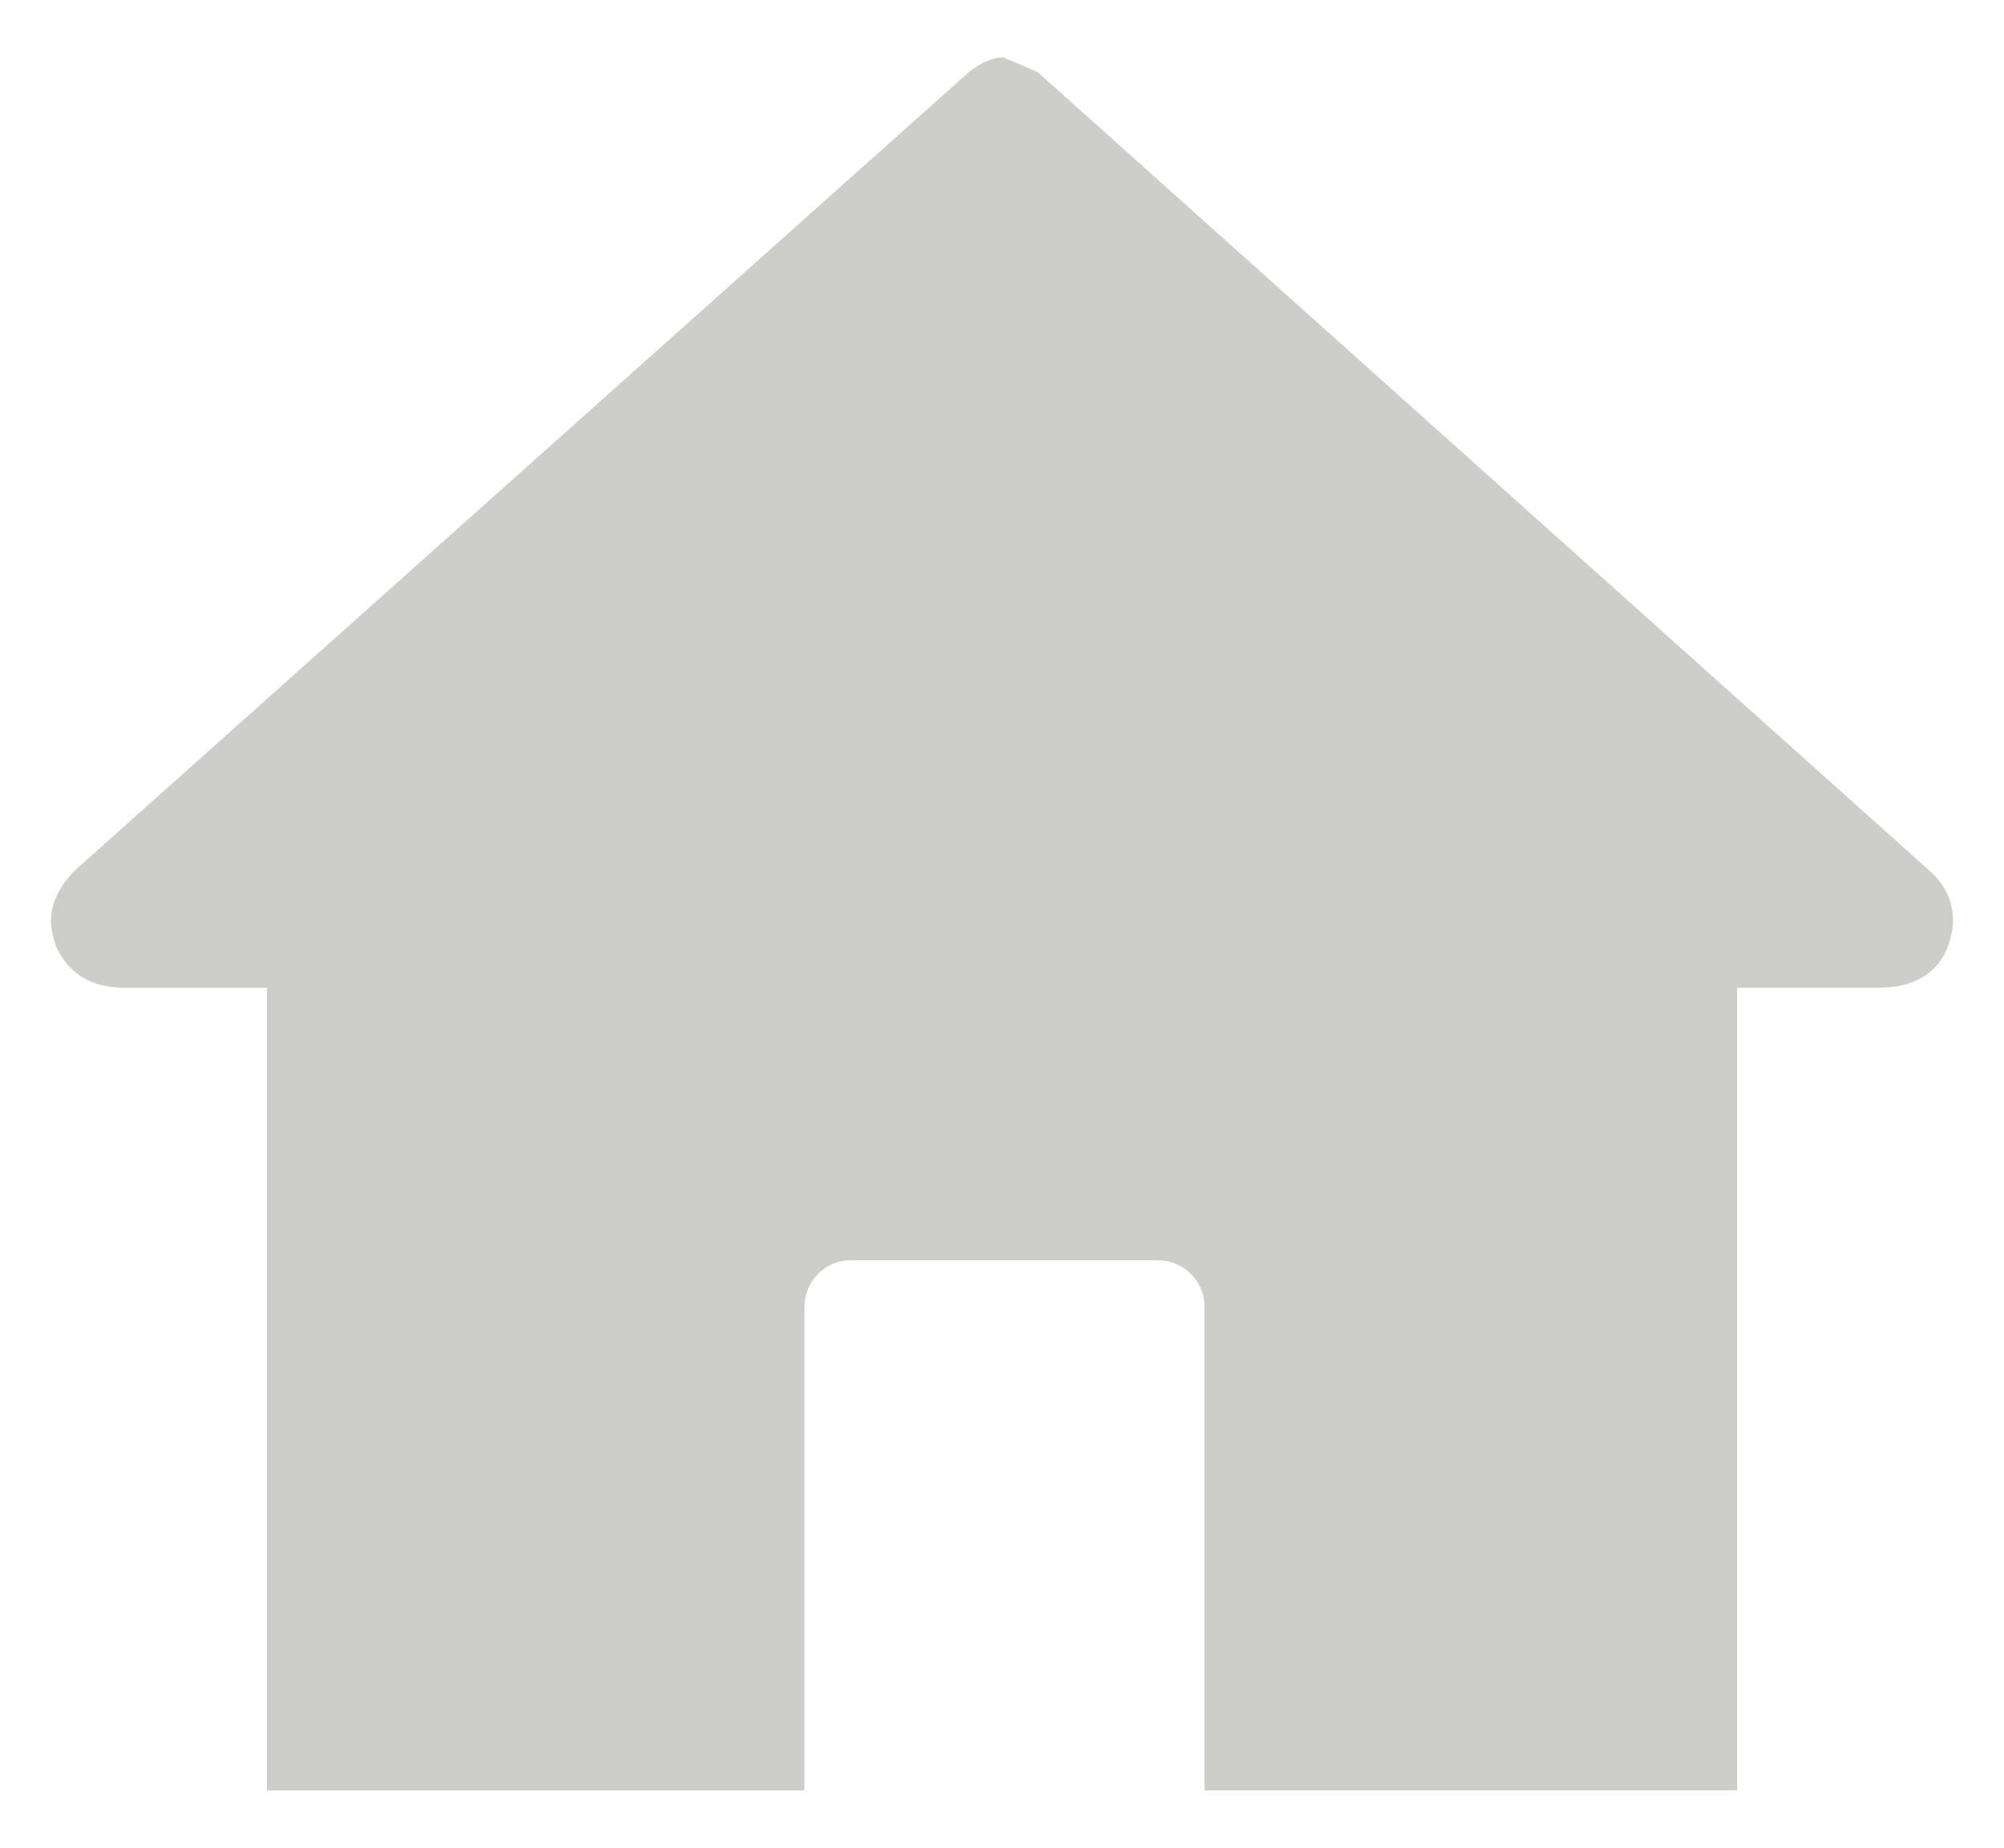
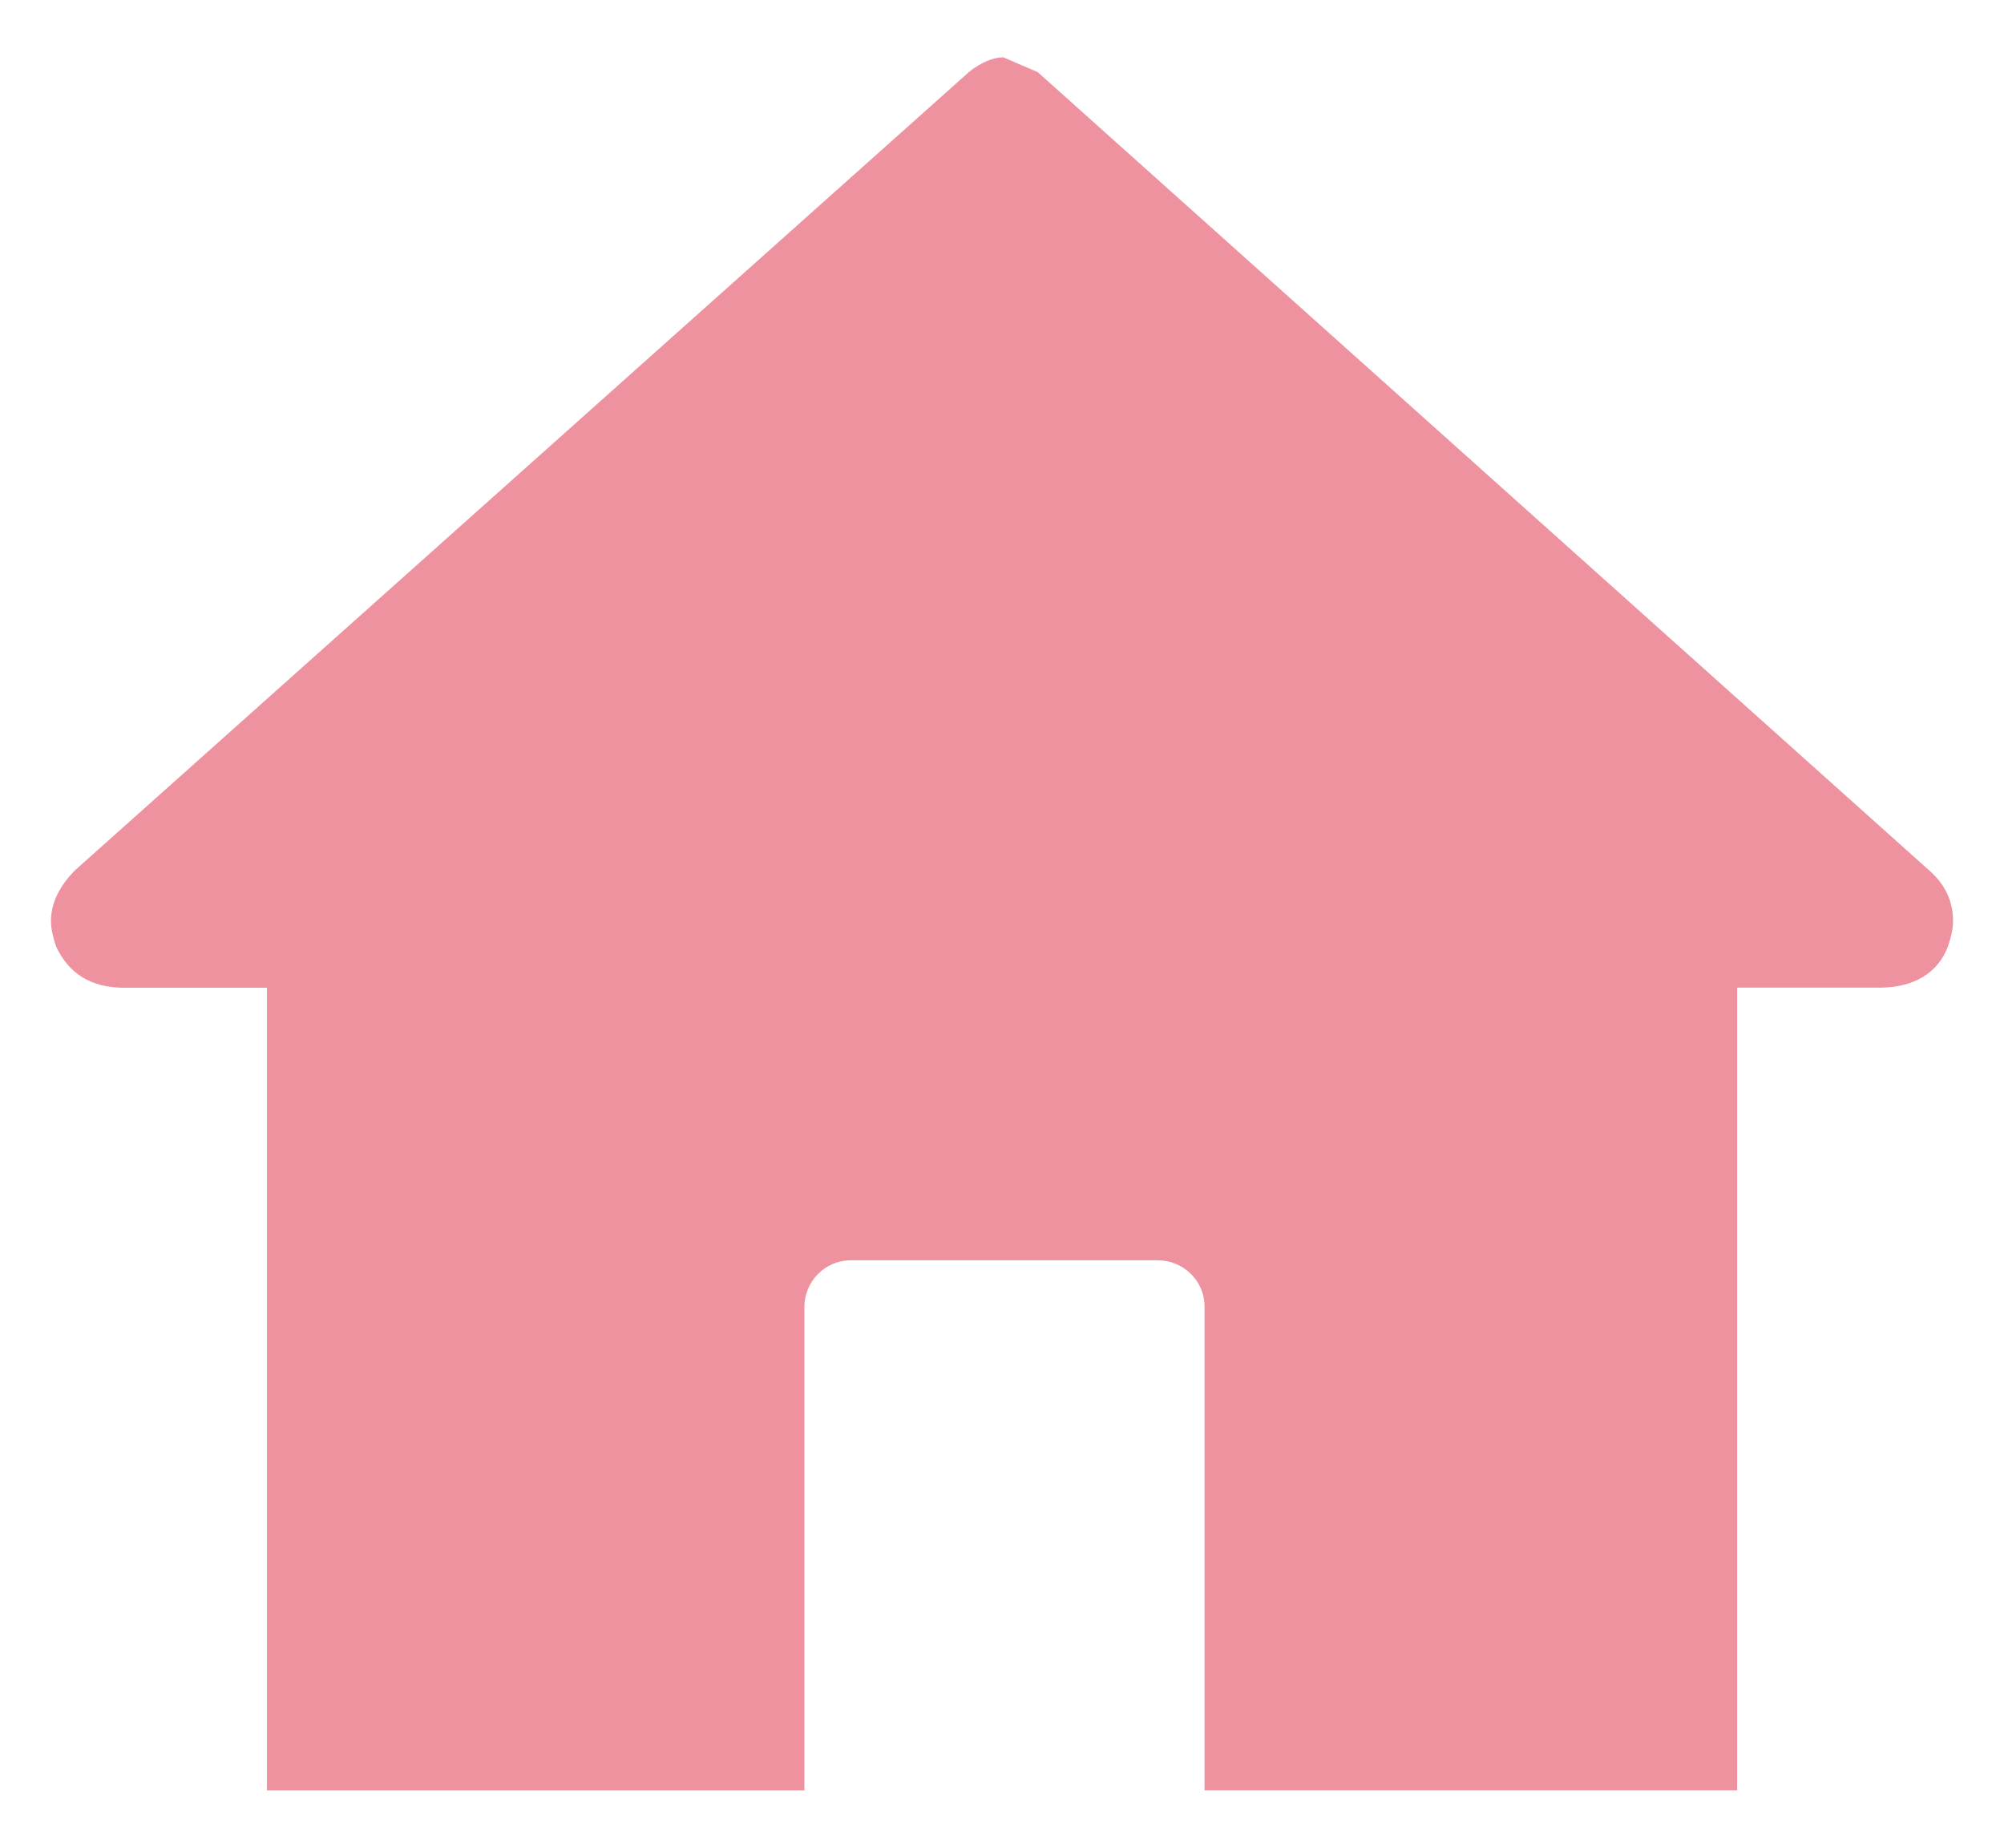
<svg xmlns="http://www.w3.org/2000/svg" version="1.1" id="Layer_1" x="0px" y="0px" width="53.333px" height="49.167px" viewBox="0 0 53.333 49.167" enable-background="new 0 0 53.333 49.167" xml:space="preserve">
-   <path fill="#CDCDCA" d="M1.487,25.17c-0.065-0.195-0.131-0.455-0.131-0.652c0-0.458,0.196-0.915,0.652-1.371L25.785,1.918  c0.326-0.262,0.653-0.393,0.916-0.393l0.914,0.393l23.711,21.229c0.457,0.393,0.651,0.85,0.651,1.371  c0,0.197-0.063,0.457-0.131,0.652c-0.261,0.72-0.915,1.111-1.827,1.111h-3.788v21.359H32.057V34.773c0-0.72-0.589-1.239-1.243-1.239  H22.65c-0.719,0-1.242,0.586-1.242,1.239v12.868H7.104V26.282H3.315C2.401,26.282,1.813,25.89,1.487,25.17z" />
-   <path display="none" fill="none" stroke="#CDCDCA" stroke-width="0.65" stroke-miterlimit="10" d="M68.987,87.67  c-0.065-0.194-0.131-0.455-0.131-0.651c0-0.459,0.196-0.915,0.652-1.372l23.776-21.229c0.326-0.262,0.653-0.393,0.916-0.393  l0.914,0.393l23.711,21.229c0.457,0.393,0.651,0.85,0.651,1.372c0,0.196-0.063,0.457-0.131,0.651  c-0.261,0.72-0.915,1.111-1.827,1.111h-3.788v21.359H99.557V97.274c0-0.721-0.589-1.242-1.243-1.242H90.15  c-0.719,0-1.242,0.588-1.242,1.242v12.867H74.604V88.782h-3.789C69.901,88.782,69.313,88.39,68.987,87.67z" />
+   <path fill="#EE929F" d="M1.487,25.169c-0.065-0.194-0.131-0.455-0.131-0.651c0-0.458,0.196-0.915,0.652-1.371L25.785,1.918  c0.326-0.262,0.653-0.393,0.916-0.393l0.915,0.393l23.711,21.229c0.457,0.393,0.65,0.85,0.65,1.371c0,0.197-0.062,0.457-0.131,0.651  c-0.262,0.721-0.915,1.111-1.827,1.111h-3.788V47.64H32.057V34.773c0-0.721-0.59-1.238-1.243-1.238H22.65  c-0.719,0-1.242,0.586-1.242,1.238v12.868H7.104V26.283H3.315C2.401,26.283,1.813,25.89,1.487,25.169z" />
+   <path display="none" fill="none" stroke="#CDCDCA" stroke-width="0.65" stroke-miterlimit="10" d="M68.987,87.669  c-0.064-0.193-0.131-0.455-0.131-0.65c0-0.459,0.195-0.915,0.652-1.372l23.775-21.229c0.326-0.262,0.653-0.393,0.916-0.393  l0.914,0.393l23.711,21.229c0.457,0.394,0.651,0.851,0.651,1.372c0,0.195-0.063,0.457-0.131,0.65  c-0.261,0.721-0.915,1.111-1.827,1.111h-3.788v21.359H99.557V97.274c0-0.722-0.59-1.241-1.243-1.241H90.15  c-0.719,0-1.241,0.588-1.241,1.241v12.867H74.604V88.783h-3.789C69.901,88.783,69.313,88.39,68.987,87.669z" />
  <g id="Your_Icon" display="none">
-     <path display="inline" fill="none" stroke="#CDCDCA" stroke-width="0.65" stroke-miterlimit="10" d="M124.974,44.208   c0,0-4.061,0.281-8.361,0.521c-1.6-1.793-1.382-6.299-1.18-8.412c1.676-1.846,3.156-4.189,4.034-6.848   c0.091,0.146,0.192,0.275,0.329,0.348c1.5,0.826,1.127-2.552,1.199-3.977c0.073-1.426,1.127-3.301,0-3.301   c-0.305,0-0.526,0.045-0.699,0.108c-0.207-8.146-2.155-14.491-11.98-14.491c-10.463,0-11.867,6.432-11.994,14.655   c-0.164-0.144-0.455-0.272-0.986-0.272c-1.127,0-0.075,1.875,0,3.301c0.074,1.425-0.299,4.803,1.201,3.977   c0.221-0.122,0.371-0.361,0.475-0.67c0.802,2.715,2.221,5.116,3.867,7.016c0.209,2.031,0.48,6.713-1.151,8.555   c-4.323-0.235-8.368-0.51-8.368-0.51c-3.979,0-7.204,3.224-7.204,7.201v3.602h48.022v-3.602   C132.177,47.433,128.951,44.208,124.974,44.208z" />
+     <path display="inline" fill="none" stroke="#CDCDCA" stroke-width="0.65" stroke-miterlimit="10" d="M124.974,44.208   c0,0-4.062,0.281-8.361,0.521c-1.6-1.793-1.382-6.299-1.18-8.412c1.676-1.846,3.155-4.188,4.034-6.849   c0.091,0.146,0.191,0.275,0.328,0.349c1.5,0.826,1.127-2.552,1.199-3.978c0.073-1.425,1.127-3.3,0-3.3   c-0.305,0-0.525,0.045-0.699,0.108c-0.207-8.146-2.154-14.491-11.979-14.491c-10.463,0-11.866,6.432-11.994,14.655   c-0.163-0.144-0.454-0.272-0.985-0.272c-1.127,0-0.075,1.875,0,3.3c0.074,1.426-0.299,4.804,1.201,3.978   c0.221-0.122,0.371-0.36,0.475-0.67c0.802,2.715,2.221,5.116,3.867,7.017c0.209,2.03,0.479,6.713-1.151,8.555   c-4.323-0.235-8.368-0.51-8.368-0.51c-3.979,0-7.204,3.224-7.204,7.201v3.602h48.022V51.41   C132.176,47.433,128.952,44.208,124.974,44.208z" />
  </g>
  <g id="Your_Icon_1_" display="none">
-     <path display="inline" fill="#CDCDCA" d="M43.474,37.208c0,0-4.061,0.281-8.361,0.521c-1.6-1.793-1.382-6.299-1.18-8.412   c1.676-1.844,3.156-4.189,4.034-6.85c0.091,0.148,0.192,0.277,0.329,0.35c1.5,0.826,1.127-2.553,1.199-3.977   c0.073-1.426,1.127-3.301,0-3.301c-0.305,0-0.526,0.045-0.699,0.108c-0.207-8.146-2.155-14.491-11.98-14.491   c-10.463,0-11.867,6.432-11.994,14.655c-0.164-0.144-0.455-0.272-0.986-0.272c-1.127,0-0.075,1.875,0,3.301   c0.074,1.424-0.299,4.803,1.201,3.977c0.221-0.121,0.371-0.361,0.475-0.67c0.802,2.715,2.221,5.115,3.867,7.016   c0.209,2.031,0.48,6.713-1.151,8.555c-4.323-0.235-8.368-0.512-8.368-0.512c-3.979,0-7.204,3.226-7.204,7.203v3.602h48.022v-3.602   C50.677,40.433,47.451,37.208,43.474,37.208z" />
+     <path display="inline" fill="#CDCDCA" d="M43.474,37.208c0,0-4.062,0.281-8.361,0.521c-1.6-1.793-1.382-6.299-1.18-8.412   c1.676-1.844,3.155-4.188,4.034-6.85c0.091,0.148,0.191,0.277,0.328,0.35c1.5,0.826,1.127-2.553,1.199-3.977   c0.073-1.426,1.127-3.301,0-3.301c-0.305,0-0.525,0.045-0.699,0.108C38.588,7.501,36.641,1.156,26.816,1.156   c-10.463,0-11.867,6.432-11.994,14.655c-0.164-0.144-0.455-0.272-0.986-0.272c-1.127,0-0.075,1.875,0,3.301   c0.074,1.424-0.299,4.803,1.201,3.977c0.221-0.121,0.371-0.361,0.475-0.67c0.802,2.715,2.221,5.115,3.867,7.017   c0.209,2.03,0.48,6.713-1.151,8.555c-4.323-0.235-8.368-0.512-8.368-0.512c-3.979,0-7.204,3.226-7.204,7.203v3.602h48.022V44.41   C50.676,40.433,47.452,37.208,43.474,37.208z" />
  </g>
-   <path display="none" fill="none" stroke="#CDCDCA" stroke-width="0.65" stroke-miterlimit="10" d="M92.349-22.903H77.404v-14.945  c0-2.192-1.568-3.985-3.486-3.985s-3.487,1.793-3.487,3.985v14.945H55.484c-2.192,0-3.985,1.569-3.985,3.487  s1.793,3.486,3.985,3.486h14.945v14.944C70.429,1.208,71.998,3,73.916,3s3.487-1.793,3.487-3.985v-14.944h14.946  c2.191,0,3.984-1.568,3.984-3.486S94.541-22.903,92.349-22.903z" />
-   <path display="none" fill="#CDCDCA" d="M37.599-35.652H22.654v-14.944c0-2.193-1.568-3.986-3.486-3.986s-3.487,1.793-3.487,3.986  v14.944H0.734c-2.192,0-3.985,1.569-3.985,3.485c0,1.92,1.793,3.488,3.985,3.488h14.945v14.947c0,2.189,1.568,3.982,3.486,3.982  s3.487-1.793,3.487-3.982v-14.945h14.946c2.191,0,3.984-1.567,3.984-3.488C41.583-34.083,39.791-35.652,37.599-35.652z" />
+   <path display="none" fill="none" stroke="#CDCDCA" stroke-width="0.65" stroke-miterlimit="10" d="M92.349-22.903H77.404v-14.945  c0-2.192-1.567-3.985-3.485-3.985s-3.487,1.793-3.487,3.985v14.945H55.484c-2.192,0-3.985,1.569-3.985,3.487  s1.793,3.486,3.985,3.486h14.945v14.944C70.429,1.208,71.999,3,73.917,3s3.486-1.793,3.486-3.985v-14.944h14.946  c2.19,0,3.983-1.568,3.983-3.486S94.542-22.903,92.349-22.903z" />
+   <path display="none" fill="#CDCDCA" d="M37.599-35.652H22.654v-14.944c0-2.193-1.568-3.986-3.486-3.986s-3.487,1.793-3.487,3.986  v14.944H0.734c-2.192,0-3.985,1.569-3.985,3.485c0,1.92,1.793,3.488,3.985,3.488h14.945v14.947c0,2.189,1.568,3.982,3.486,3.982  s3.487-1.793,3.487-3.982v-14.945h14.946c2.191,0,3.984-1.567,3.984-3.488C41.583-34.083,39.792-35.652,37.599-35.652z" />
  <g display="none">
    <path display="inline" fill="none" stroke="#CDCDCA" stroke-width="0.65" stroke-miterlimit="10" d="M-32.227,3.33   c0-1.345-1.356-2.492-1.688-3.73c-0.342-1.282,0.248-2.952-0.4-4.075c-0.658-1.14-2.406-1.457-3.33-2.382   c-0.925-0.924-1.243-2.672-2.383-3.33c-1.124-0.65-2.794-0.061-4.075-0.402c-1.239-0.33-2.387-1.688-3.729-1.688   c-1.344,0-2.49,1.357-3.73,1.688c-1.281,0.344-2.952-0.248-4.075,0.401c-1.139,0.657-1.458,2.405-2.382,3.331   c-0.924,0.924-2.672,1.242-3.332,2.382c-0.648,1.122-0.059,2.793-0.4,4.074c-0.33,1.239-1.688,2.388-1.688,3.729   c0,1.344,1.355,2.491,1.688,3.73c0.344,1.281-0.248,2.951,0.4,4.074c0.66,1.14,2.408,1.457,3.332,2.382   c0.896,0.896,2.04,2.842,2.04,2.842c0.136,0.229,0.319,0.213,0.411-0.037l0.58-1.595l0.58-1.594   c0.062-0.176,0.045-0.408-0.034-0.602c-2.86-2.062-4.731-5.414-4.731-9.201c0-6.256,5.088-11.344,11.342-11.344   c6.256,0,11.345,5.088,11.345,11.344c0,3.787-1.872,7.141-4.733,9.201c-0.078,0.192-0.099,0.424-0.033,0.602l0.58,1.594l0.58,1.595   c0.09,0.25,0.275,0.267,0.411,0.037c0,0,1.144-1.944,2.04-2.841c0.924-0.924,2.672-1.243,3.33-2.383   c0.648-1.123,0.059-2.793,0.4-4.074C-33.583,5.819-32.227,4.673-32.227,3.33z" />
-     <path display="inline" fill="none" stroke="#CDCDCA" stroke-width="0.65" stroke-miterlimit="10" d="M-41.667,15.201   l-0.539-1.482c-0.08-0.221-0.303-0.327-0.521-0.277c-0.912,0.461-1.895,0.796-2.927,0.997c-0.228,0.097-0.456,0.312-0.536,0.53   l-0.448,1.232l-0.448,1.233c-0.092,0.249-0.096,0.646-0.01,0.884c0.088,0.237,0.232,0.635,0.323,0.887l5.112,14.049   c0.092,0.25,0.259,0.256,0.371,0.016l3.279-7.027c0.111-0.242,0.129-0.645,0.038-0.895l-2.823-7.758   c-0.045-0.123-0.105-0.289-0.166-0.453l0,0L-41.667,15.201z" />
-     <path display="inline" fill="none" stroke="#CDCDCA" stroke-width="0.65" stroke-miterlimit="10" d="M-48.27,17.488   c0.032-0.09,0.074-0.203,0.118-0.32l0.027-0.076l0.021-0.065c0.045-0.12,0.089-0.239,0.122-0.334   c0.081-0.219,0.222-0.604,0.312-0.854l0.271-0.783c0.062-0.17,0.028-0.316-0.062-0.398c-0.123,0.01-0.248,0.018-0.373,0.018   c-0.203,0-0.4-0.021-0.601-0.03c-0.198-0.013-0.399-0.015-0.593-0.035c-0.208-0.021-0.41-0.062-0.615-0.094   c-1.176-0.188-2.288-0.56-3.314-1.081c-0.211-0.04-0.424,0.066-0.502,0.279l-1.246,3.425h-0.002   c-0.06,0.163-0.119,0.329-0.164,0.452l-2.823,7.758c-0.091,0.25-0.073,0.652,0.039,0.895l3.278,7.028   c0.112,0.239,0.279,0.233,0.369-0.017l5.113-14.049c0.092-0.25,0.236-0.648,0.323-0.887l0.086-0.234   C-48.41,17.876-48.326,17.645-48.27,17.488z" />
+     <path display="inline" fill="none" stroke="#CDCDCA" stroke-width="0.65" stroke-miterlimit="10" d="M-41.667,15.201   l-0.539-1.482c-0.08-0.221-0.303-0.327-0.521-0.277c-0.912,0.461-1.895,0.796-2.927,0.997c-0.228,0.097-0.456,0.312-0.536,0.53   l-0.448,1.232l-0.448,1.233c-0.092,0.249-0.096,0.646-0.01,0.884c0.088,0.237,0.232,0.635,0.323,0.887l5.112,14.048   c0.092,0.25,0.259,0.256,0.371,0.017l3.279-7.026c0.111-0.242,0.129-0.646,0.038-0.896l-2.823-7.758   c-0.045-0.123-0.105-0.289-0.166-0.453l0,0L-41.667,15.201z" />
+     <path display="inline" fill="none" stroke="#CDCDCA" stroke-width="0.65" stroke-miterlimit="10" d="M-48.27,17.488   c0.032-0.09,0.074-0.203,0.118-0.32l0.027-0.076l0.021-0.065c0.045-0.12,0.089-0.239,0.122-0.334   c0.081-0.219,0.222-0.604,0.312-0.854l0.271-0.783c0.062-0.17,0.028-0.316-0.062-0.398c-0.123,0.01-0.248,0.018-0.373,0.018   c-0.203,0-0.4-0.021-0.601-0.03c-0.198-0.013-0.399-0.015-0.593-0.035c-0.208-0.021-0.41-0.062-0.615-0.094   c-1.176-0.188-2.288-0.56-3.314-1.081c-0.211-0.04-0.424,0.066-0.502,0.279l-1.246,3.425h-0.002   c-0.06,0.163-0.119,0.329-0.164,0.452l-2.823,7.758c-0.091,0.25-0.073,0.651,0.039,0.896l3.278,7.027   c0.112,0.239,0.279,0.232,0.369-0.018l5.113-14.048c0.092-0.25,0.236-0.648,0.323-0.887l0.086-0.234   C-48.41,17.876-48.326,17.645-48.27,17.488z" />
    <path display="inline" fill="none" stroke="#CDCDCA" stroke-width="0.65" stroke-miterlimit="10" d="M-50.074,13.326   c0.203,0.047,0.412,0.08,0.621,0.113c0.203,0.032,0.406,0.068,0.613,0.09c0.33,0.031,0.666,0.051,1.006,0.051   c0.338,0,0.674-0.02,1.006-0.051c0.207-0.021,0.408-0.058,0.613-0.09c0.209-0.033,0.416-0.066,0.621-0.113   c1.012-0.228,1.967-0.604,2.842-1.105c0.162-0.094,0.319-0.188,0.476-0.29c0.157-0.103,0.312-0.212,0.464-0.322   c2.557-1.866,4.229-4.877,4.229-8.278c0-5.654-4.599-10.252-10.252-10.252c-5.651,0-10.25,4.598-10.25,10.252   c0,3.401,1.672,6.412,4.229,8.278c0.151,0.11,0.306,0.222,0.464,0.322c0.154,0.103,0.312,0.196,0.475,0.29   C-52.041,12.722-51.087,13.1-50.074,13.326z" />
  </g>
  <g display="none">
-     <path display="inline" fill="#CDCDCA" d="M-33.477,60.578c0-1.344-1.356-2.49-1.688-3.729c-0.342-1.283,0.248-2.953-0.4-4.076   c-0.658-1.139-2.406-1.457-3.33-2.381c-0.925-0.924-1.243-2.672-2.383-3.332c-1.124-0.648-2.794-0.059-4.075-0.4   c-1.239-0.332-2.387-1.688-3.729-1.688c-1.344,0-2.49,1.355-3.73,1.688c-1.281,0.344-2.952-0.248-4.075,0.4   c-1.139,0.658-1.458,2.408-2.382,3.332c-0.924,0.922-2.672,1.242-3.332,2.381c-0.648,1.123-0.059,2.793-0.4,4.076   c-0.33,1.238-1.688,2.385-1.688,3.729s1.355,2.49,1.688,3.729c0.344,1.283-0.248,2.953,0.4,4.076   c0.66,1.14,2.408,1.457,3.332,2.381c0.896,0.896,2.04,2.843,2.04,2.843c0.136,0.229,0.319,0.212,0.411-0.038l0.58-1.594l0.58-1.594   c0.062-0.176,0.045-0.409-0.034-0.602c-2.86-2.062-4.731-5.414-4.731-9.201c0-6.256,5.088-11.344,11.342-11.344   c6.256,0,11.345,5.088,11.345,11.344c0,3.787-1.872,7.141-4.733,9.201c-0.078,0.191-0.099,0.424-0.033,0.602l0.58,1.594l0.58,1.594   c0.09,0.25,0.275,0.27,0.411,0.038c0,0,1.144-1.944,2.04-2.842c0.924-0.925,2.672-1.243,3.33-2.382   c0.648-1.123,0.059-2.795,0.4-4.076C-34.833,63.068-33.477,61.921-33.477,60.578z" />
-     <path display="inline" fill="#CDCDCA" d="M-42.917,72.449l-0.539-1.48c-0.08-0.223-0.303-0.327-0.521-0.277   c-0.912,0.46-1.895,0.795-2.927,0.997c-0.228,0.097-0.456,0.312-0.536,0.53l-0.448,1.232l-0.448,1.233   c-0.092,0.249-0.096,0.646-0.01,0.884c0.088,0.237,0.232,0.635,0.323,0.887l5.112,14.049c0.092,0.25,0.259,0.256,0.371,0.016   l3.279-7.027c0.111-0.242,0.129-0.645,0.038-0.895l-2.823-7.758c-0.045-0.125-0.105-0.289-0.166-0.453l0,0L-42.917,72.449z" />
-     <path display="inline" fill="#CDCDCA" d="M-49.52,74.738c0.032-0.09,0.074-0.203,0.118-0.32l0.027-0.078l0.021-0.063   c0.045-0.122,0.089-0.241,0.122-0.334c0.081-0.219,0.222-0.604,0.312-0.854l0.271-0.785c0.062-0.168,0.028-0.314-0.062-0.395   c-0.123,0.006-0.248,0.014-0.373,0.014c-0.203,0-0.4-0.02-0.601-0.029c-0.198-0.012-0.399-0.014-0.593-0.034   c-0.208-0.021-0.41-0.062-0.615-0.094c-1.176-0.19-2.288-0.56-3.314-1.082c-0.211-0.04-0.424,0.067-0.502,0.28l-1.246,3.425h-0.002   c-0.06,0.163-0.119,0.329-0.164,0.452l-2.823,7.758c-0.091,0.25-0.073,0.652,0.039,0.895l3.278,7.028   c0.112,0.241,0.279,0.233,0.369-0.017l5.113-14.049c0.092-0.25,0.236-0.648,0.323-0.887l0.086-0.234   C-49.66,75.126-49.576,74.895-49.52,74.738z" />
-     <path display="inline" fill="#CDCDCA" d="M-51.324,70.576c0.203,0.047,0.412,0.08,0.621,0.112c0.203,0.032,0.406,0.069,0.613,0.091   c0.33,0.031,0.666,0.051,1.006,0.051c0.338,0,0.674-0.02,1.006-0.051c0.207-0.021,0.408-0.059,0.613-0.091   c0.209-0.032,0.416-0.065,0.621-0.112c1.012-0.228,1.967-0.604,2.842-1.105c0.162-0.094,0.319-0.188,0.476-0.29   c0.157-0.103,0.312-0.212,0.464-0.323c2.557-1.865,4.229-4.877,4.229-8.277c0-5.654-4.599-10.252-10.252-10.252   c-5.651,0-10.25,4.598-10.25,10.252c0,3.4,1.672,6.412,4.229,8.277c0.151,0.111,0.306,0.221,0.464,0.323   c0.154,0.103,0.312,0.196,0.475,0.29C-53.291,69.972-52.337,70.349-51.324,70.576z" />
+     <path display="inline" fill="#CDCDCA" d="M-33.477,60.578c0-1.344-1.356-2.49-1.688-3.729c-0.342-1.283,0.248-2.953-0.4-4.076   c-0.658-1.139-2.406-1.457-3.33-2.381c-0.925-0.924-1.243-2.672-2.383-3.332c-1.124-0.648-2.794-0.059-4.075-0.4   c-1.239-0.332-2.387-1.688-3.729-1.688c-1.344,0-2.49,1.355-3.73,1.688c-1.281,0.344-2.952-0.248-4.075,0.4   c-1.139,0.658-1.458,2.408-2.382,3.332c-0.924,0.922-2.672,1.242-3.332,2.381c-0.648,1.123-0.059,2.793-0.4,4.076   c-0.33,1.238-1.688,2.385-1.688,3.729s1.355,2.49,1.688,3.729c0.344,1.282-0.248,2.952,0.4,4.075   c0.66,1.141,2.408,1.457,3.332,2.382c0.896,0.896,2.04,2.843,2.04,2.843c0.136,0.229,0.319,0.212,0.411-0.038l0.58-1.594   l0.58-1.595c0.062-0.176,0.045-0.408-0.034-0.602c-2.86-2.062-4.731-5.414-4.731-9.201c0-6.256,5.088-11.344,11.342-11.344   c6.256,0,11.345,5.088,11.345,11.344c0,3.787-1.872,7.141-4.733,9.201c-0.078,0.191-0.099,0.424-0.033,0.602l0.58,1.595l0.58,1.594   c0.09,0.25,0.275,0.271,0.411,0.038c0,0,1.144-1.943,2.04-2.842c0.924-0.926,2.672-1.243,3.33-2.383   c0.648-1.123,0.059-2.795,0.4-4.075C-34.833,63.068-33.477,61.921-33.477,60.578z" />
+     <path display="inline" fill="#CDCDCA" d="M-42.917,72.449l-0.539-1.48c-0.08-0.223-0.303-0.326-0.521-0.276   c-0.912,0.46-1.895,0.795-2.927,0.997c-0.228,0.098-0.456,0.312-0.536,0.529l-0.448,1.232l-0.448,1.233   c-0.092,0.249-0.096,0.646-0.01,0.884c0.088,0.237,0.232,0.635,0.323,0.887l5.112,14.049c0.092,0.25,0.259,0.256,0.371,0.017   l3.279-7.026c0.111-0.242,0.129-0.646,0.038-0.896l-2.823-7.759c-0.045-0.125-0.105-0.289-0.166-0.453l0,0L-42.917,72.449z" />
+     <path display="inline" fill="#CDCDCA" d="M-49.52,74.738c0.032-0.09,0.074-0.203,0.118-0.32l0.027-0.078l0.021-0.062   c0.045-0.122,0.089-0.24,0.122-0.334c0.081-0.219,0.222-0.604,0.312-0.854l0.271-0.785c0.062-0.168,0.028-0.314-0.062-0.395   c-0.123,0.006-0.248,0.014-0.373,0.014c-0.203,0-0.4-0.021-0.601-0.029c-0.198-0.012-0.399-0.014-0.593-0.034   c-0.208-0.021-0.41-0.062-0.615-0.094c-1.176-0.19-2.288-0.56-3.314-1.082c-0.211-0.04-0.424,0.067-0.502,0.28l-1.246,3.425h-0.002   c-0.06,0.163-0.119,0.329-0.164,0.452l-2.823,7.758c-0.091,0.25-0.073,0.652,0.039,0.895l3.278,7.028   c0.112,0.241,0.279,0.233,0.369-0.017l5.113-14.049c0.092-0.25,0.236-0.648,0.323-0.888l0.086-0.233   C-49.66,75.126-49.576,74.895-49.52,74.738z" />
+     <path display="inline" fill="#CDCDCA" d="M-51.324,70.576c0.203,0.047,0.412,0.08,0.621,0.112c0.203,0.032,0.406,0.069,0.613,0.091   c0.33,0.031,0.666,0.051,1.006,0.051c0.338,0,0.674-0.02,1.006-0.051c0.207-0.021,0.408-0.059,0.613-0.091   c0.209-0.032,0.416-0.065,0.621-0.112c1.012-0.228,1.967-0.604,2.842-1.104c0.162-0.095,0.319-0.188,0.476-0.29   c0.157-0.104,0.312-0.213,0.464-0.323c2.557-1.864,4.229-4.877,4.229-8.276c0-5.654-4.599-10.252-10.252-10.252   c-5.651,0-10.25,4.598-10.25,10.252c0,3.399,1.672,6.412,4.229,8.276c0.151,0.11,0.306,0.222,0.464,0.323   c0.154,0.104,0.312,0.195,0.475,0.29C-53.291,69.972-52.337,70.349-51.324,70.576z" />
  </g>
</svg>
